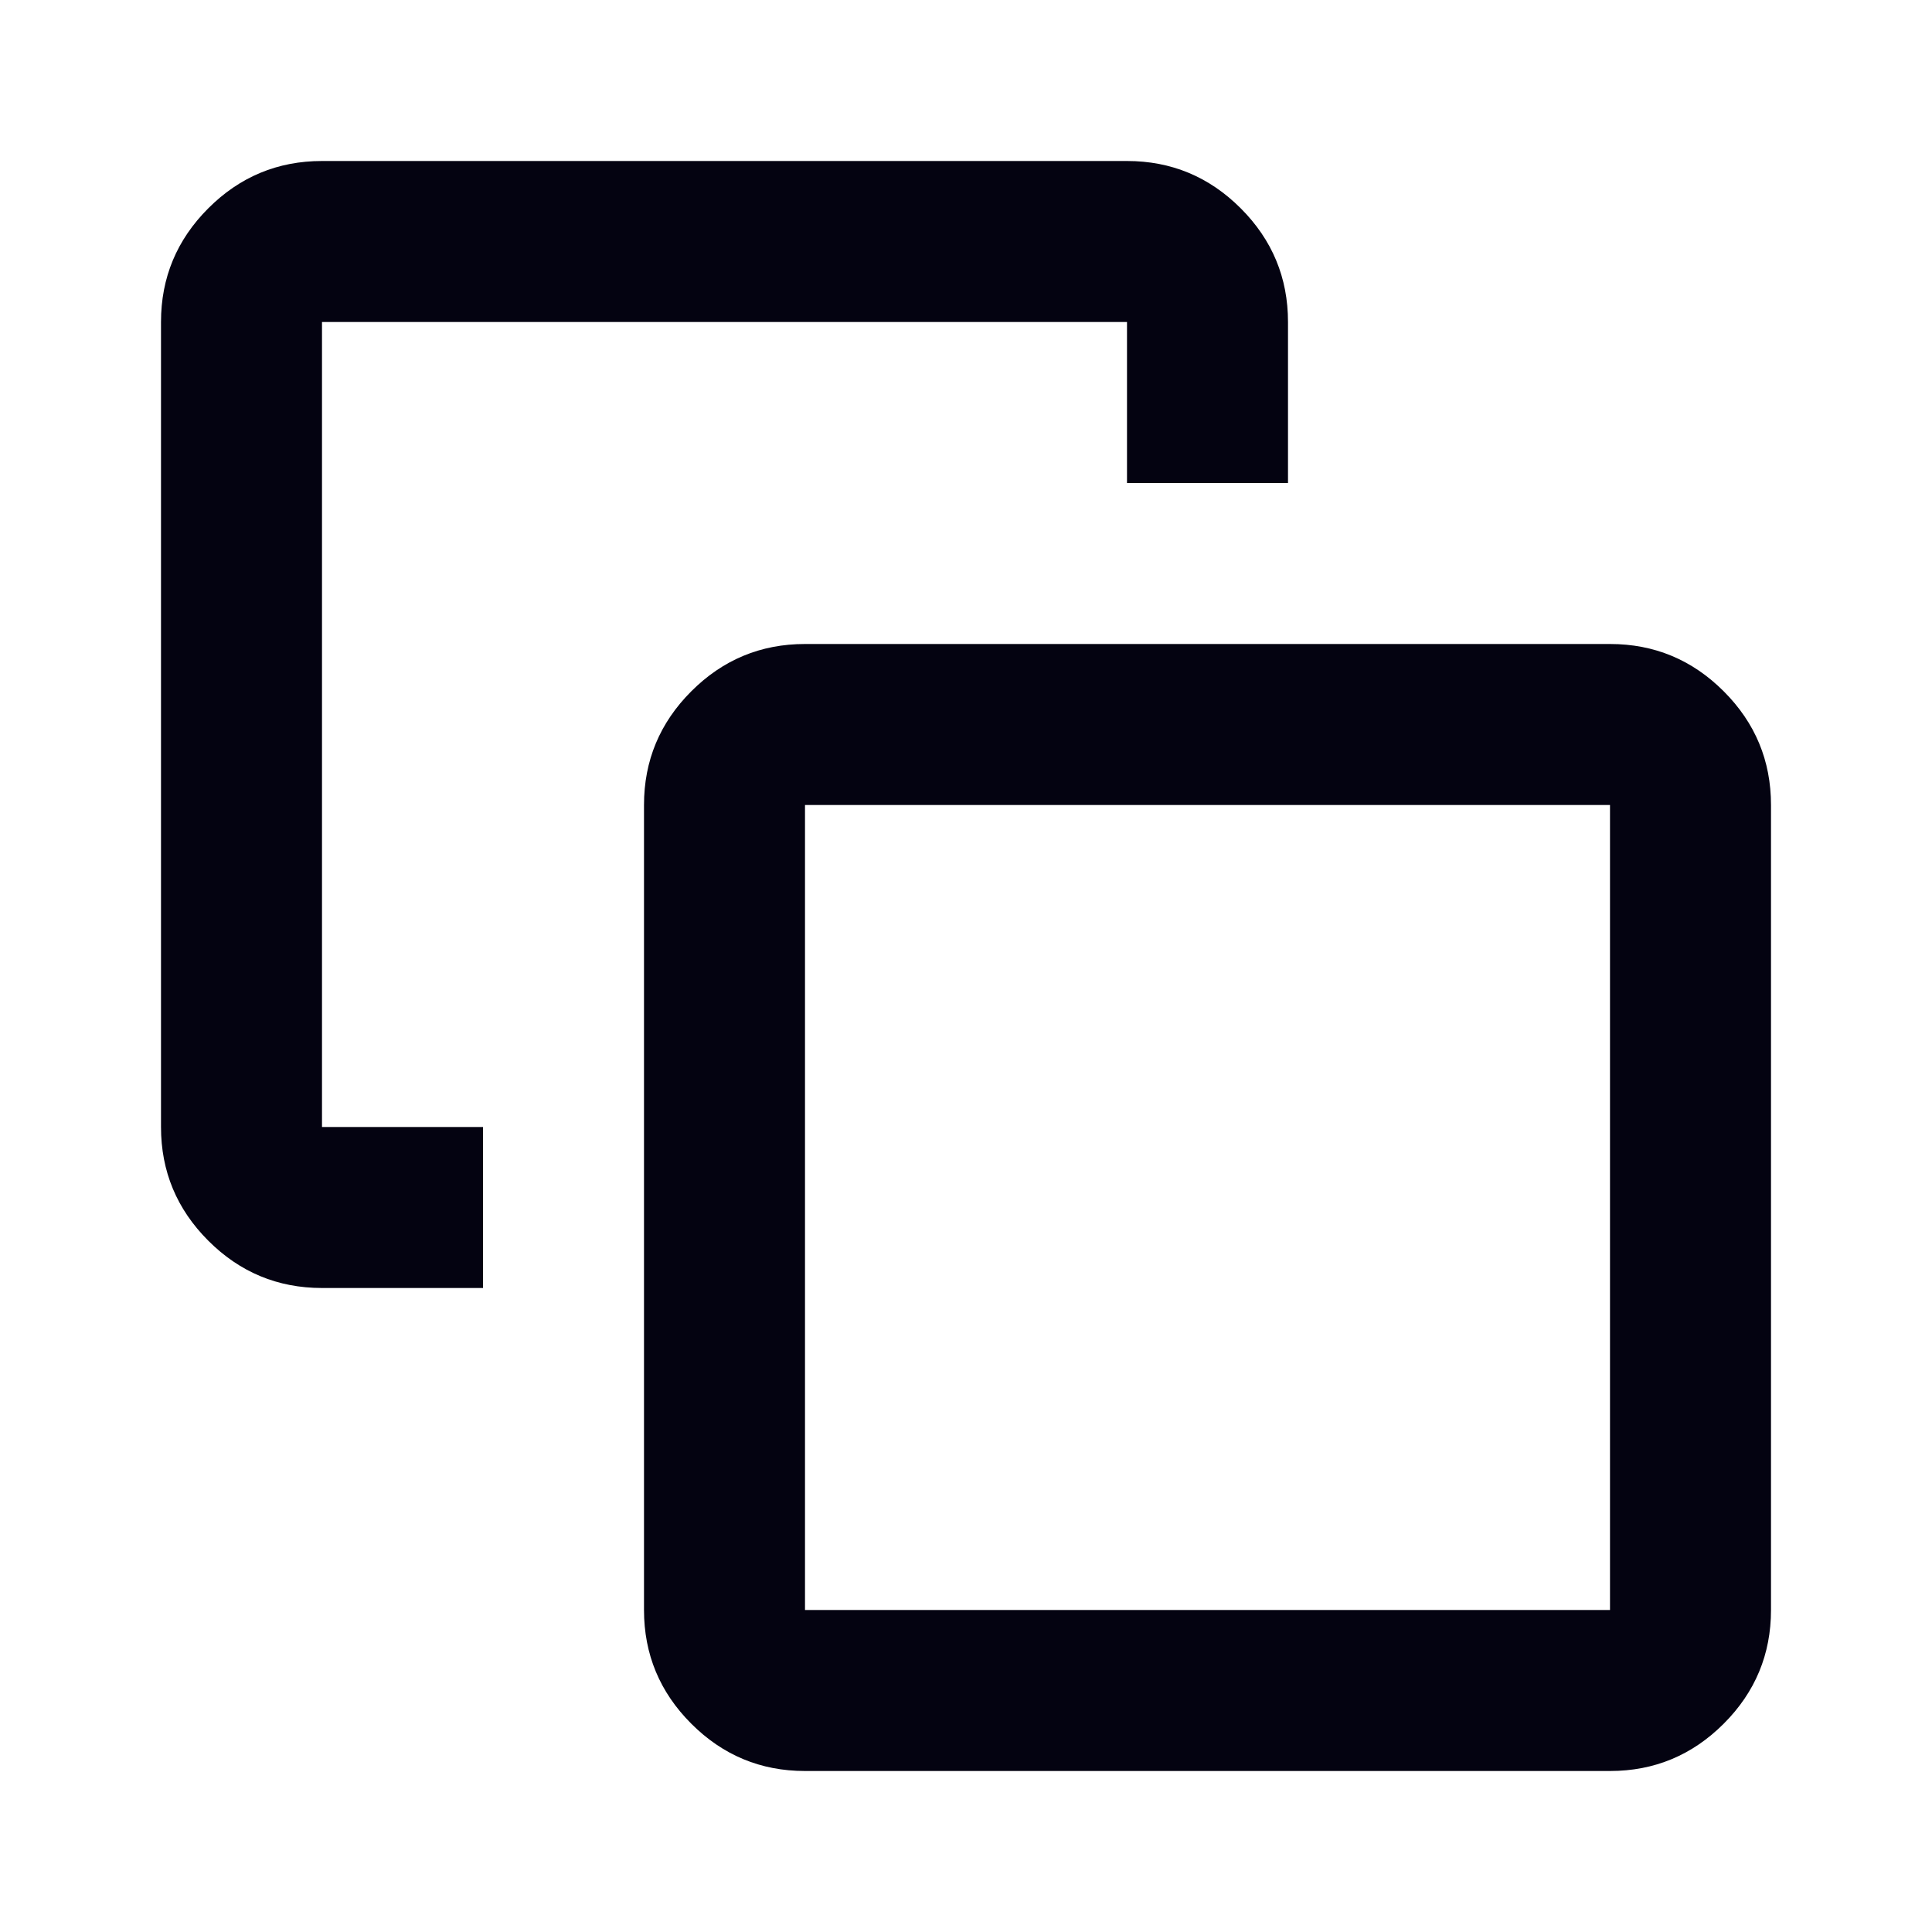
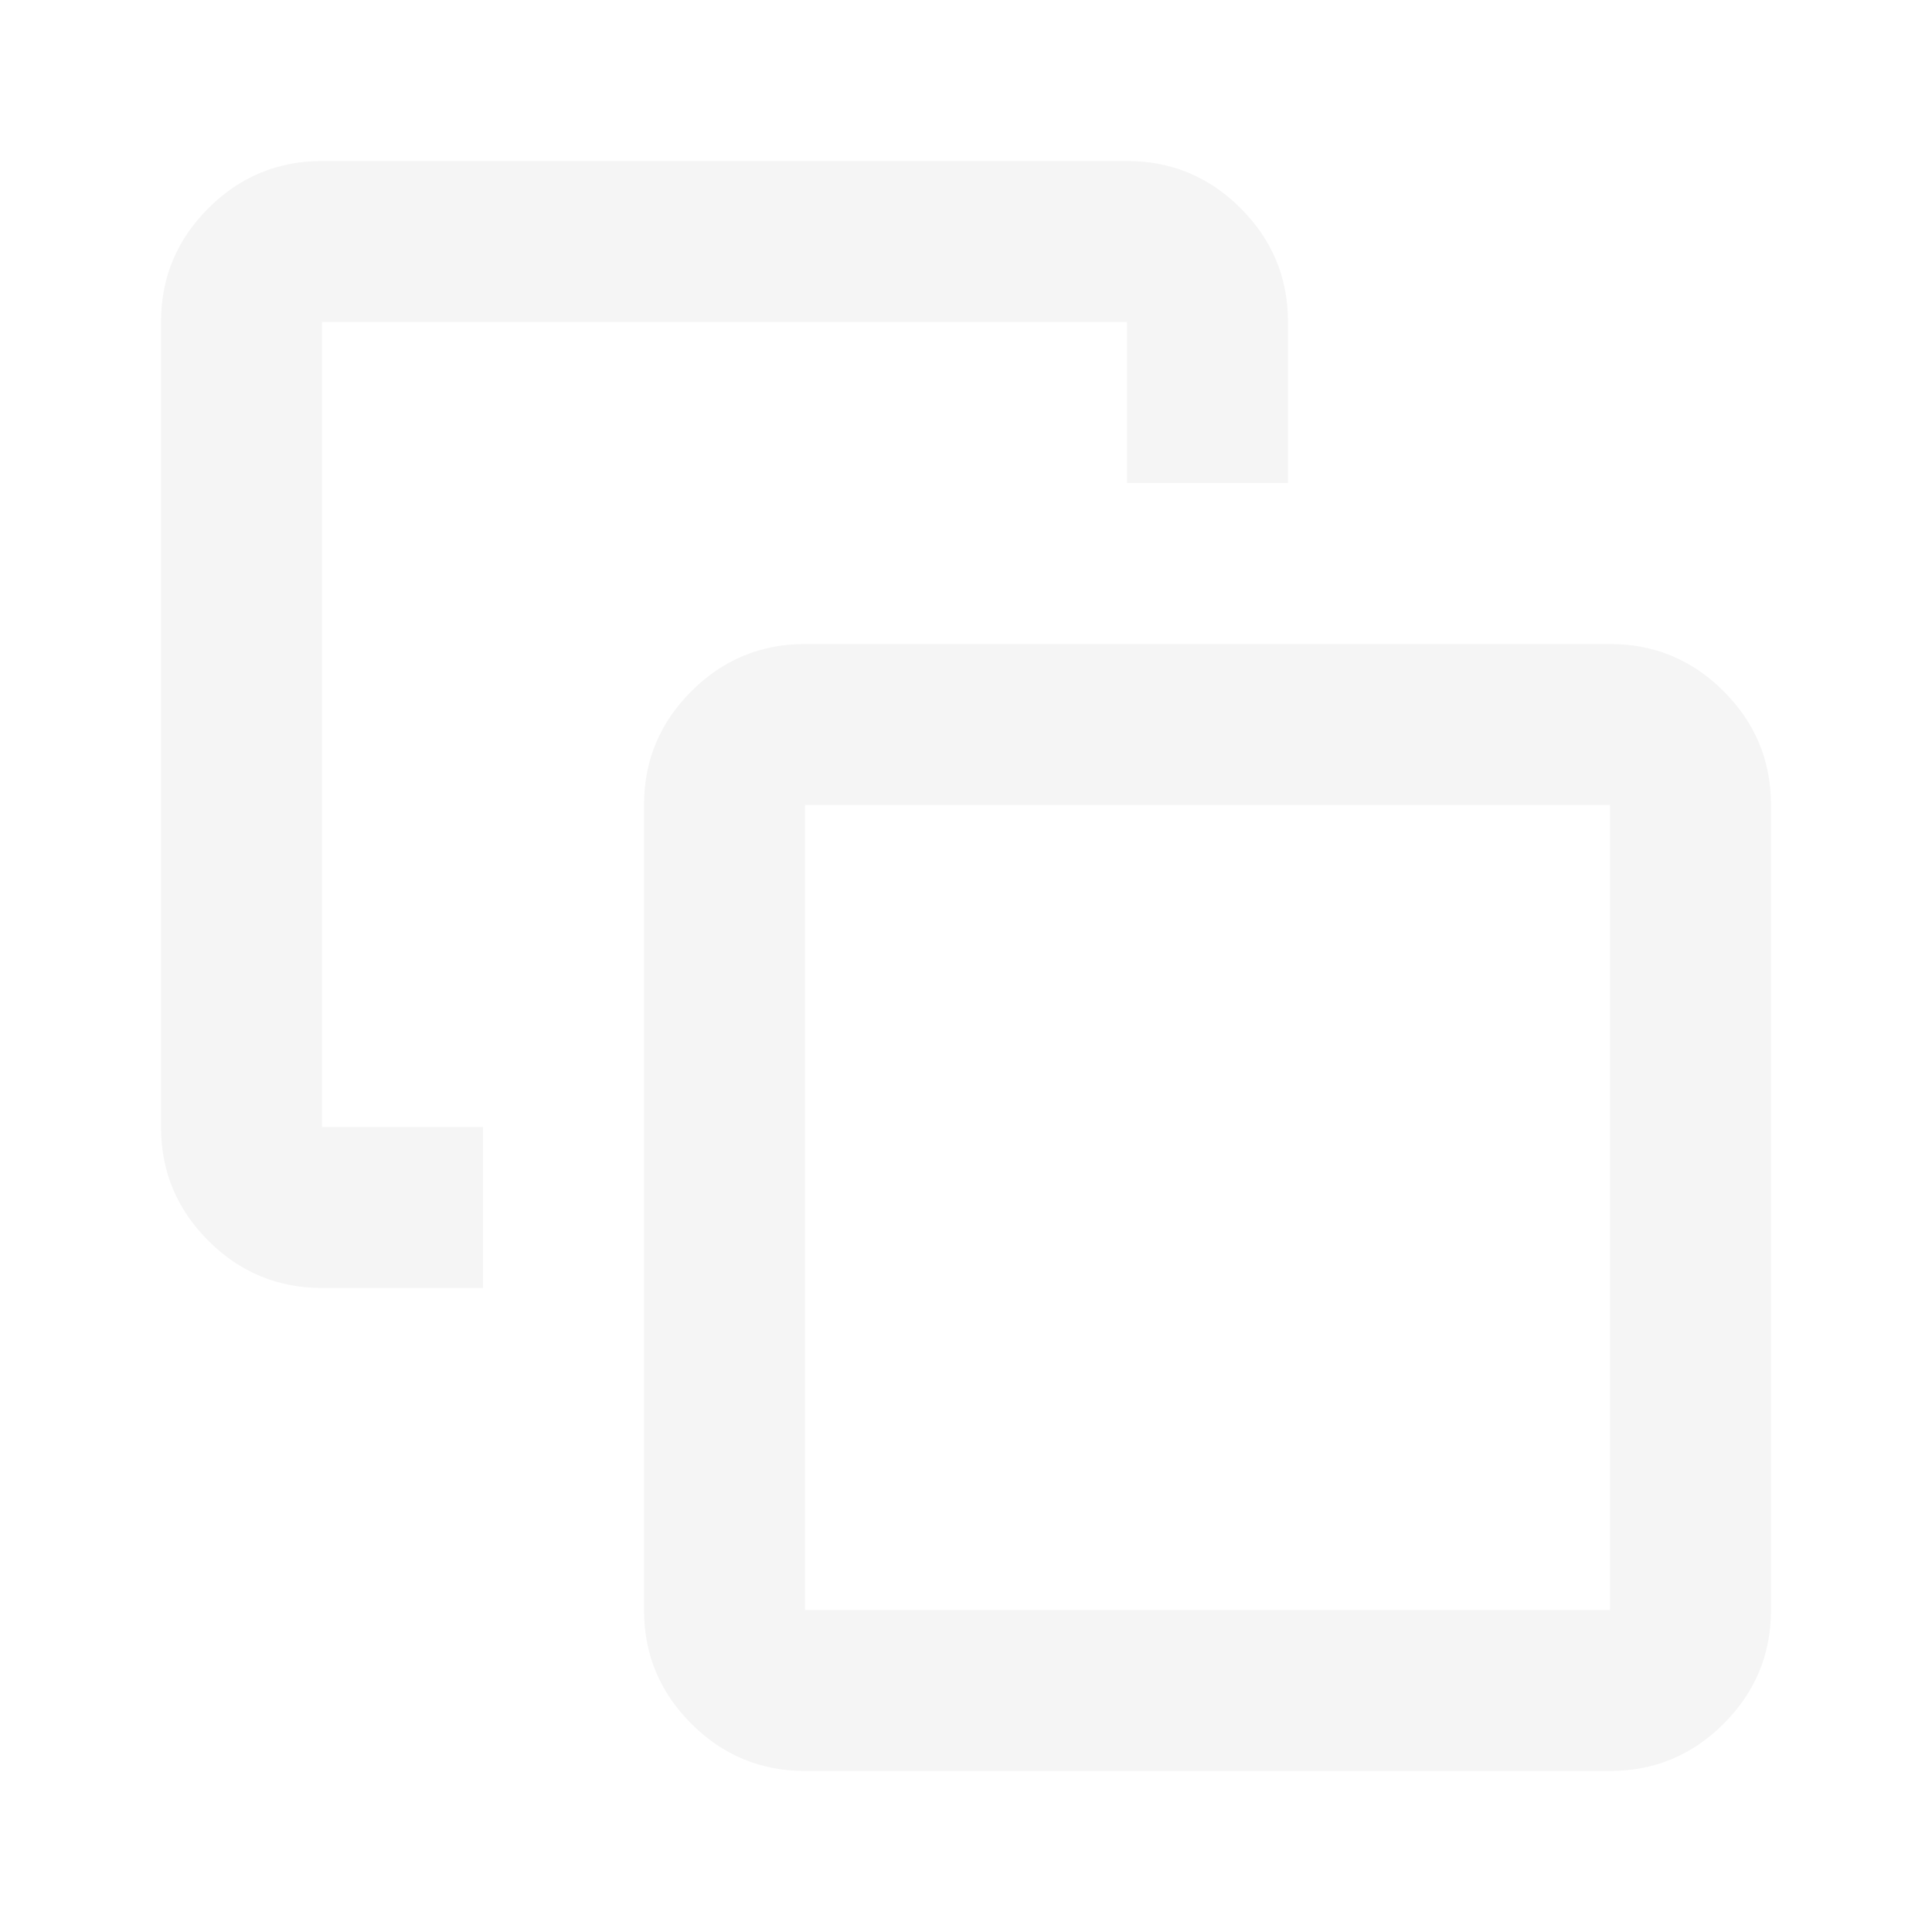
- <svg xmlns="http://www.w3.org/2000/svg" height="24px" viewBox="0 -960 960 960" width="24px" fill="#040311">
+ <svg xmlns="http://www.w3.org/2000/svg" height="24px" viewBox="0 -960 960 960" width="24px" fill="whitesmoke">
  <path d="M240-400v80h-80q-33 0-56.5-23.5T80-400v-400q0-33 23.5-56.5T160-880h400q33 0 56.5 23.5T640-800v80h-80v-80H160v400h80ZM400-80q-33 0-56.5-23.5T320-160v-400q0-33 23.5-56.5T400-640h400q33 0 56.5 23.5T880-560v400q0 33-23.5 56.5T800-80H400Zm0-80h400v-400H400v400Zm200-200Z" />
</svg>
